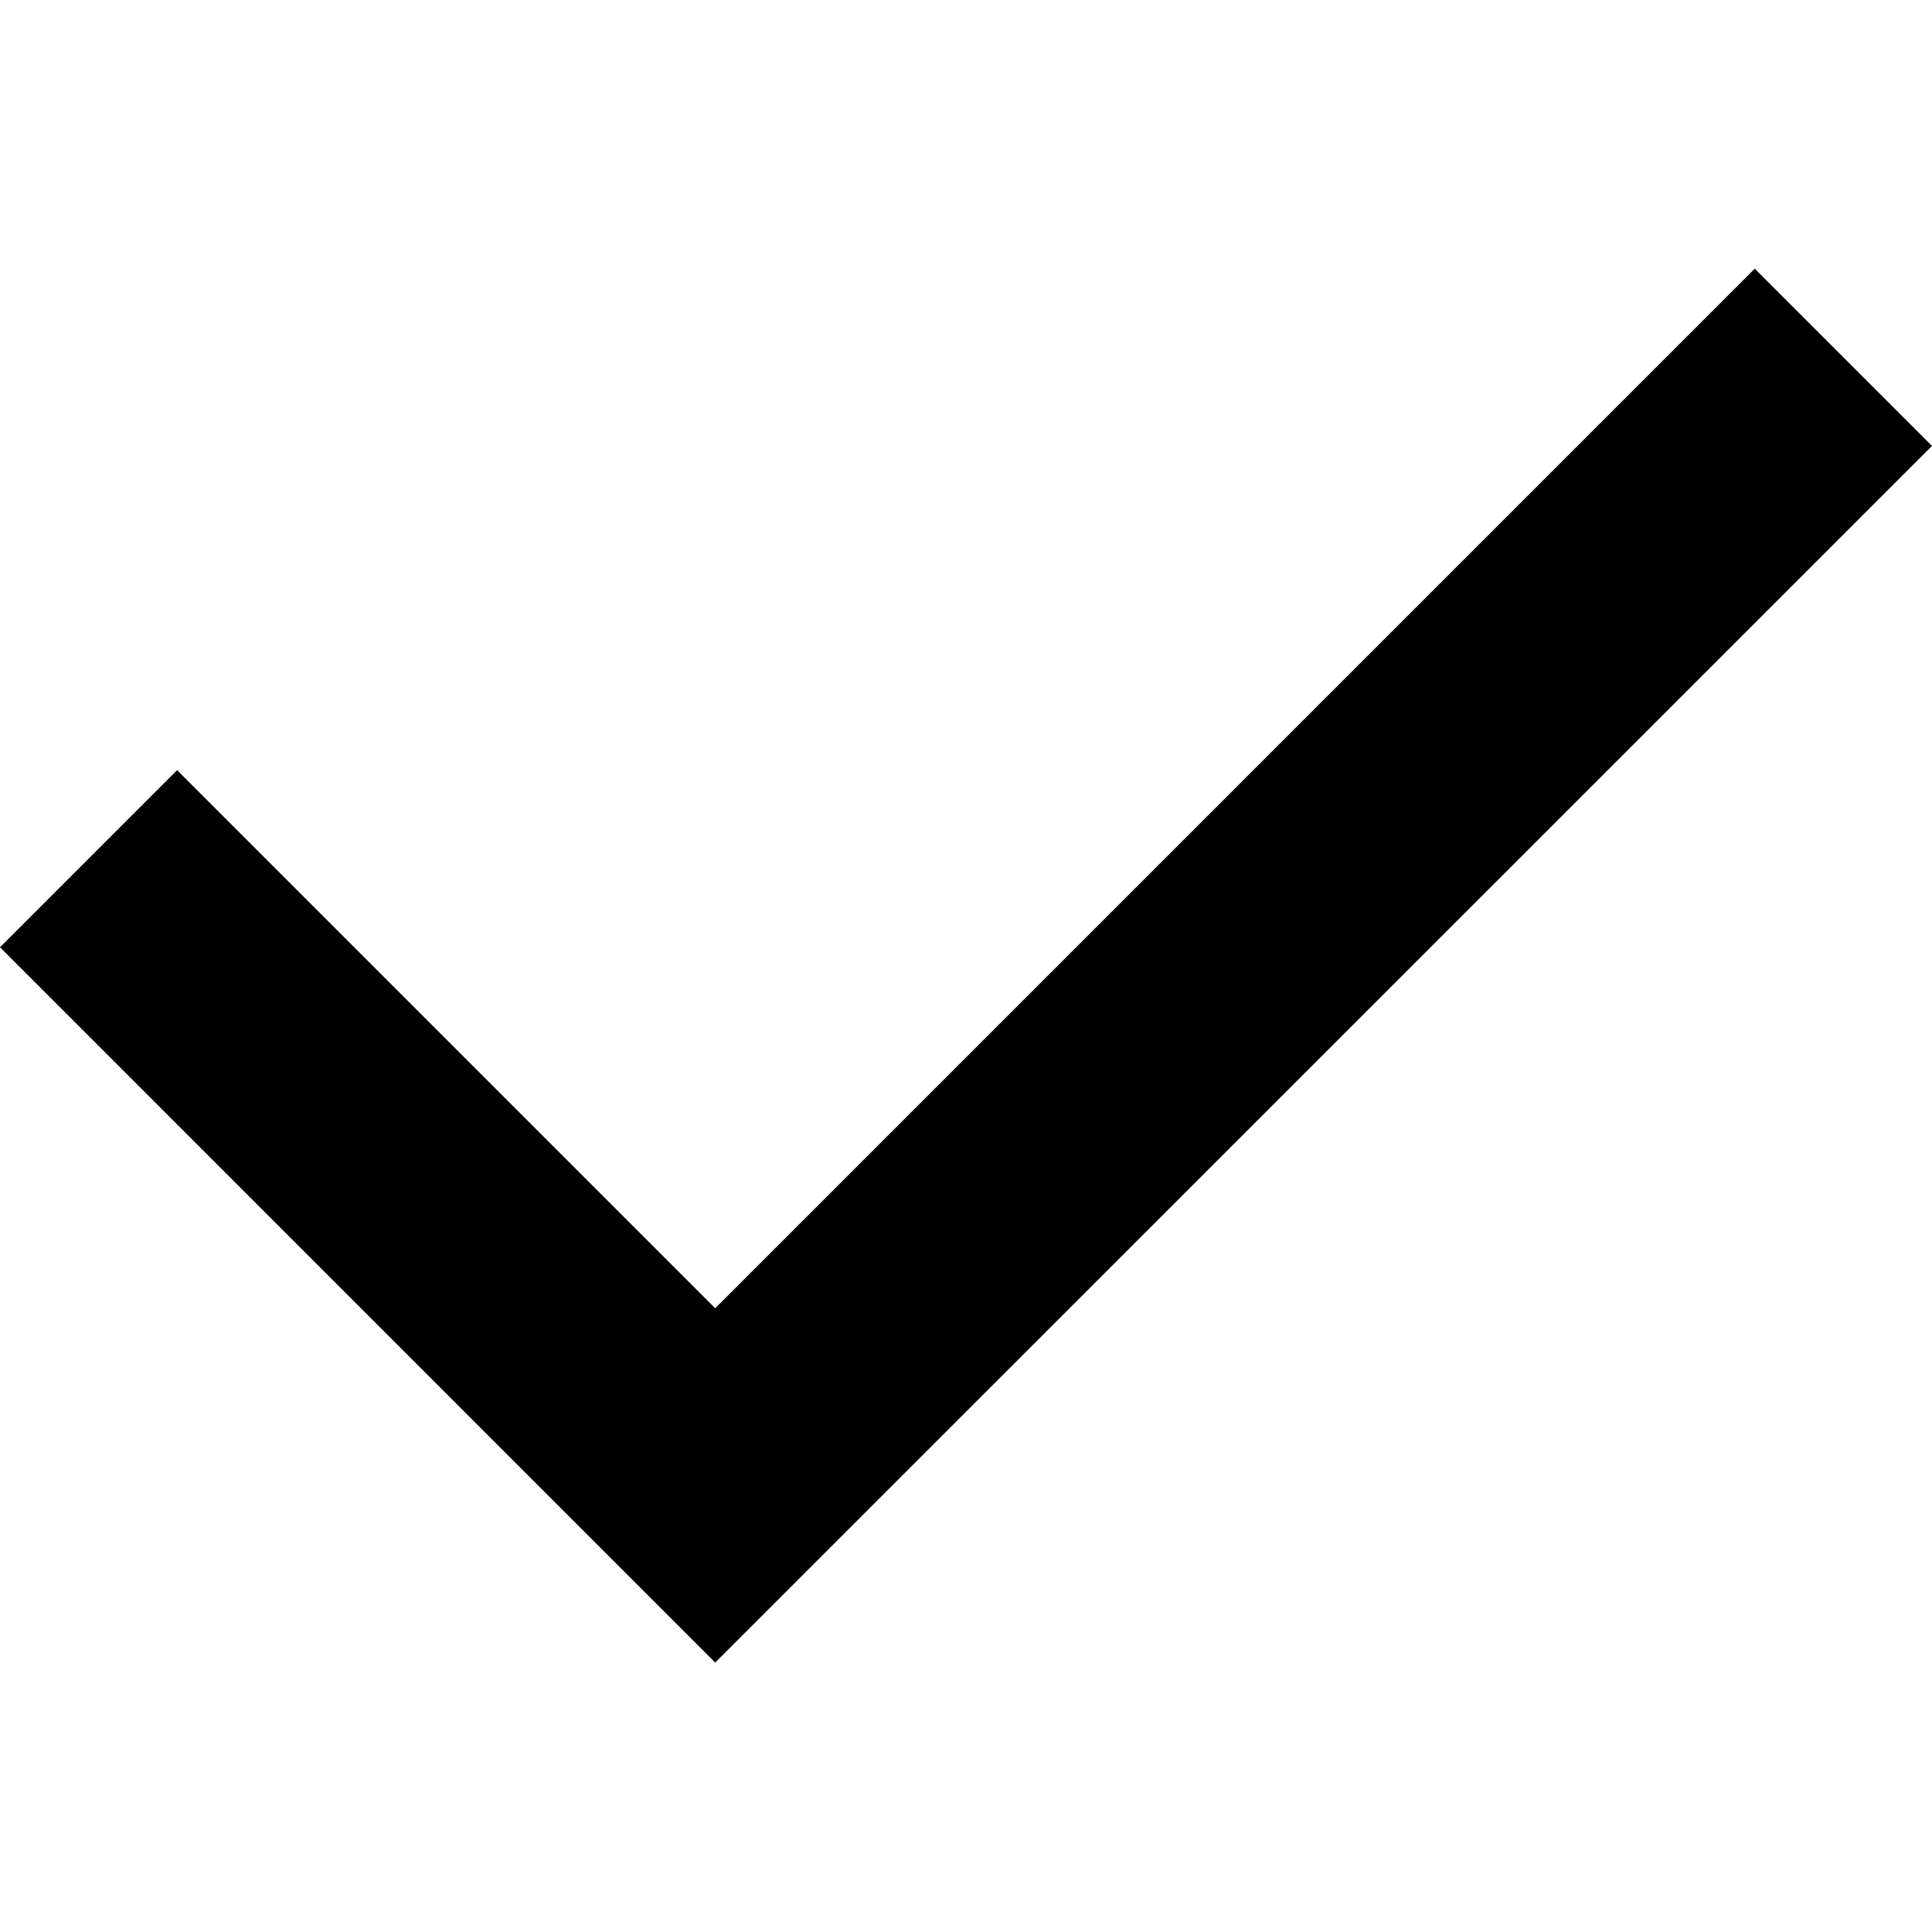
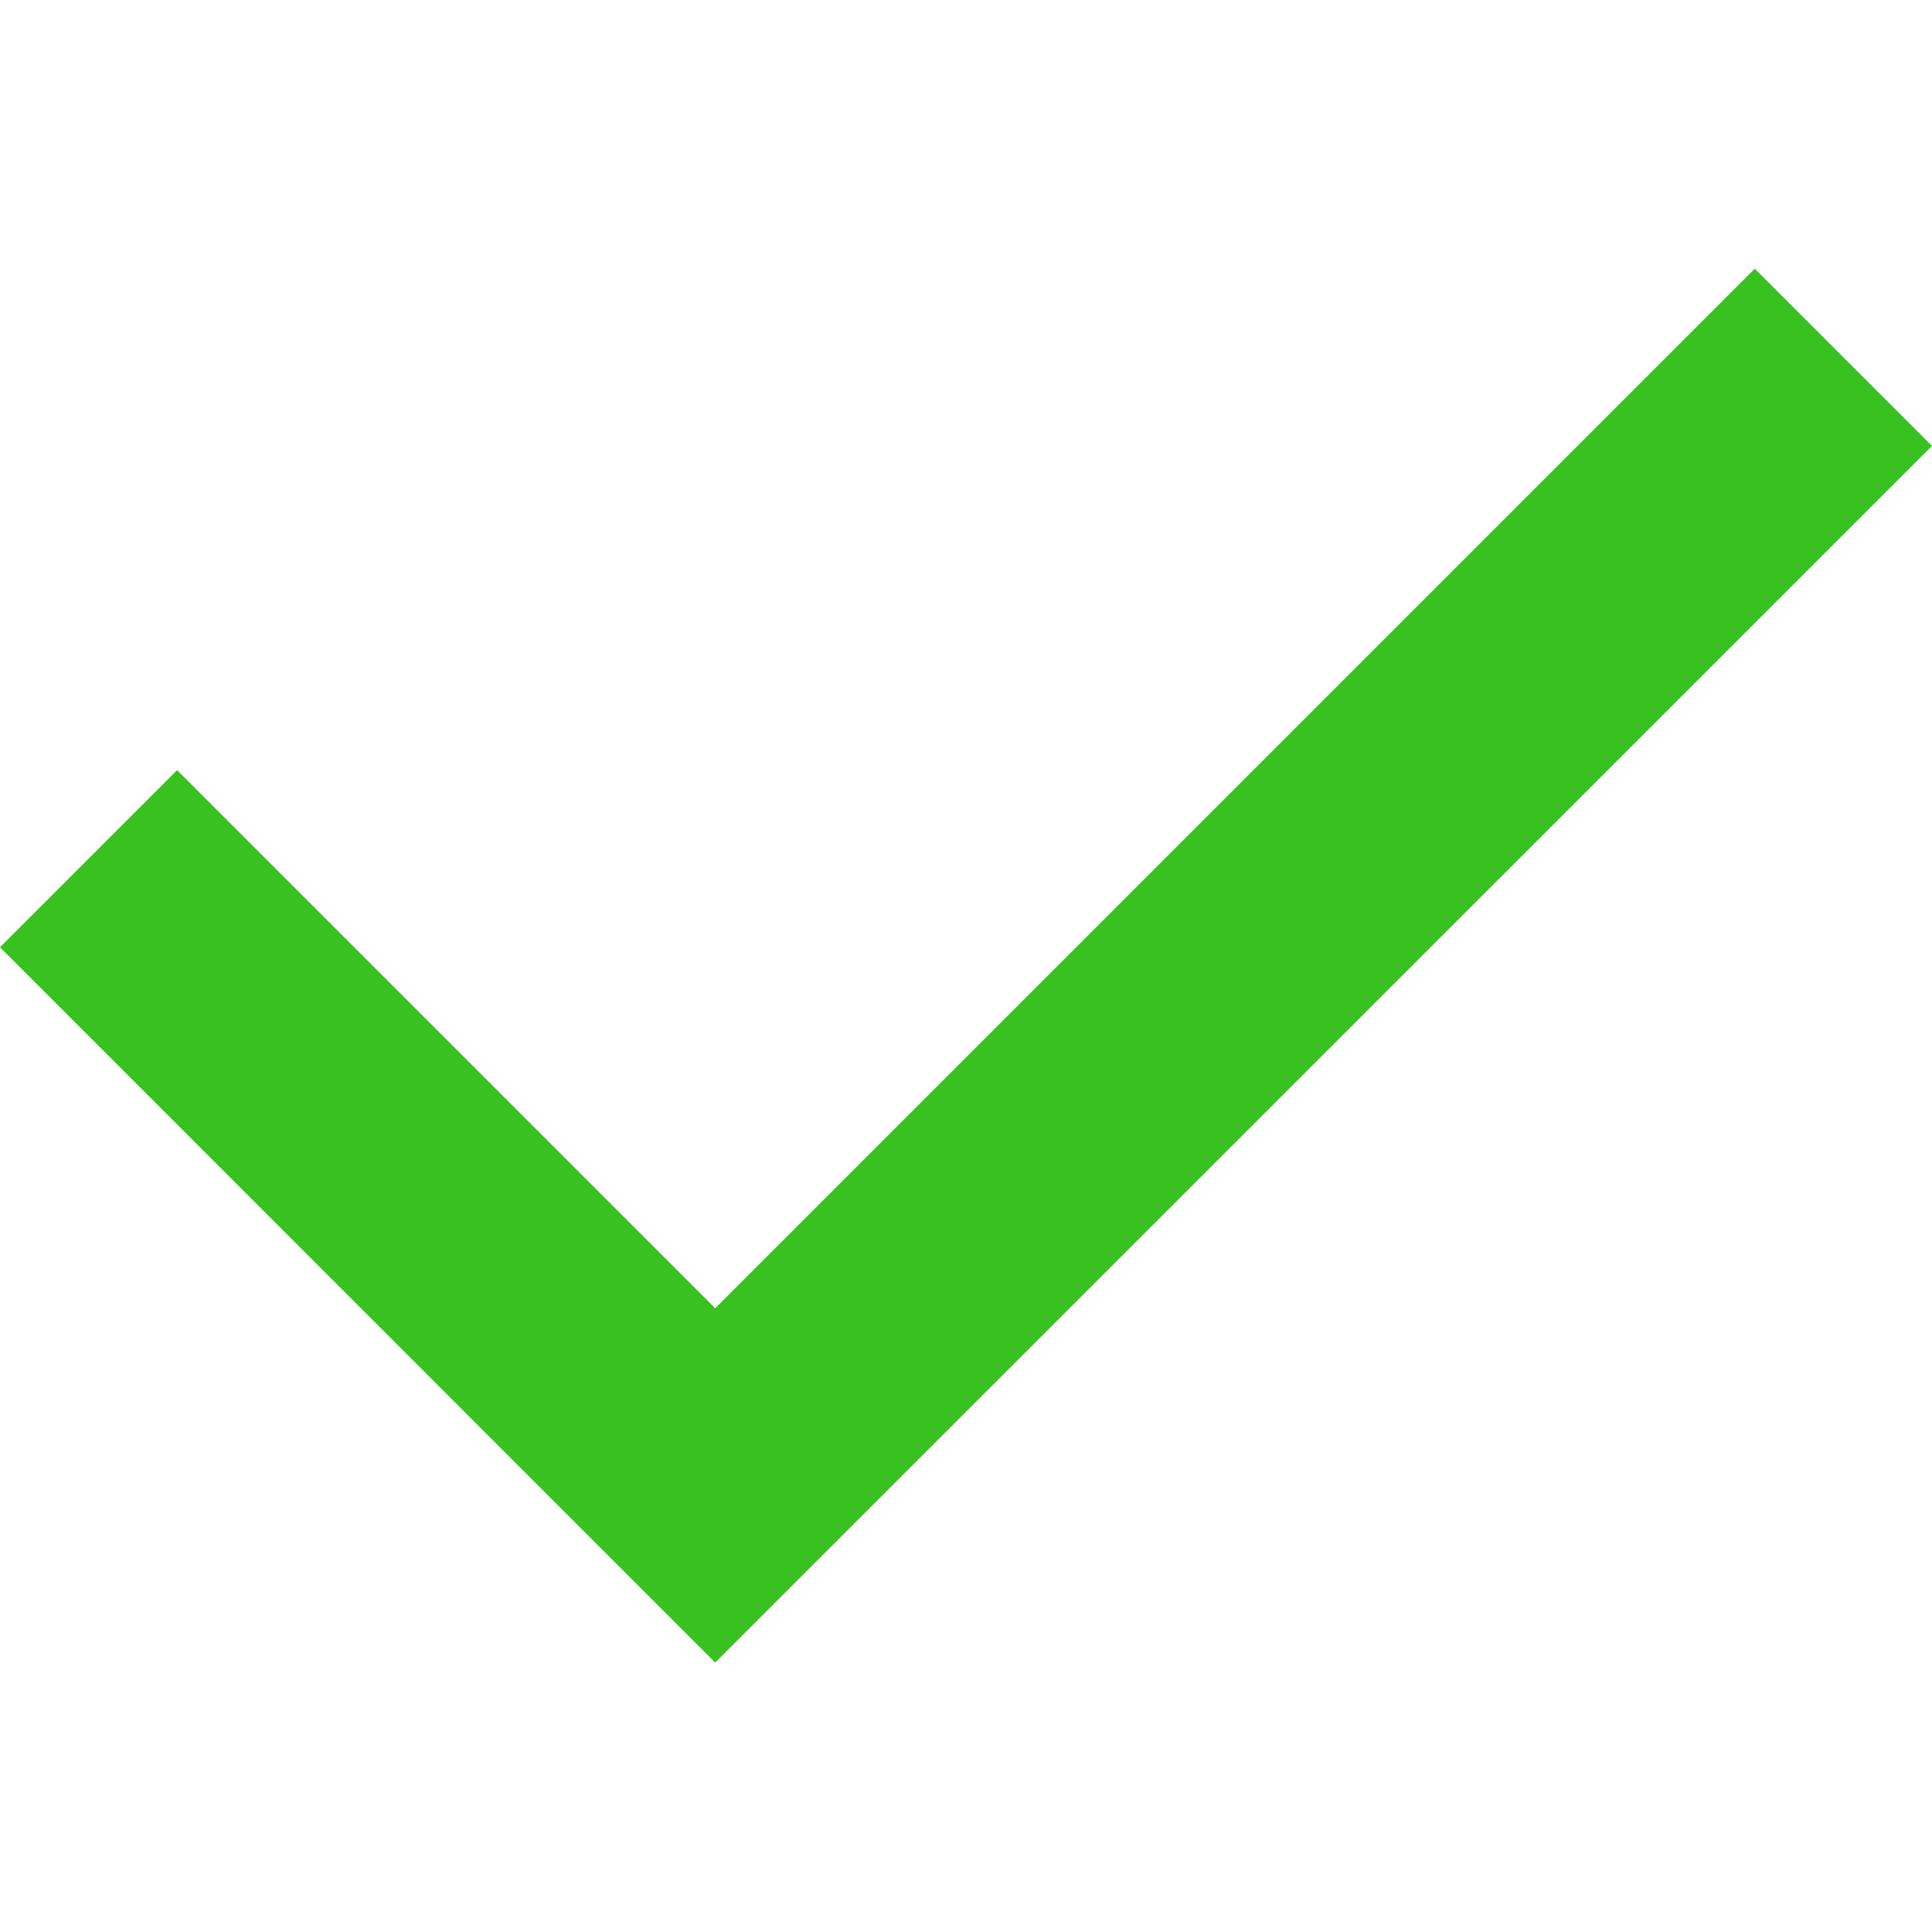
- <svg xmlns="http://www.w3.org/2000/svg" fill="#000000" width="50px" height="50px" viewBox="0 0 1920 1920">
+ <svg xmlns="http://www.w3.org/2000/svg" fill="#38C121" width="50px" height="50px" viewBox="0 0 1920 1920">
  <path d="M1743.858 267.012 710.747 1300.124 176.005 765.382 0 941.387l710.747 710.871 1209.24-1209.116z" fill-rule="evenodd" />
</svg>
